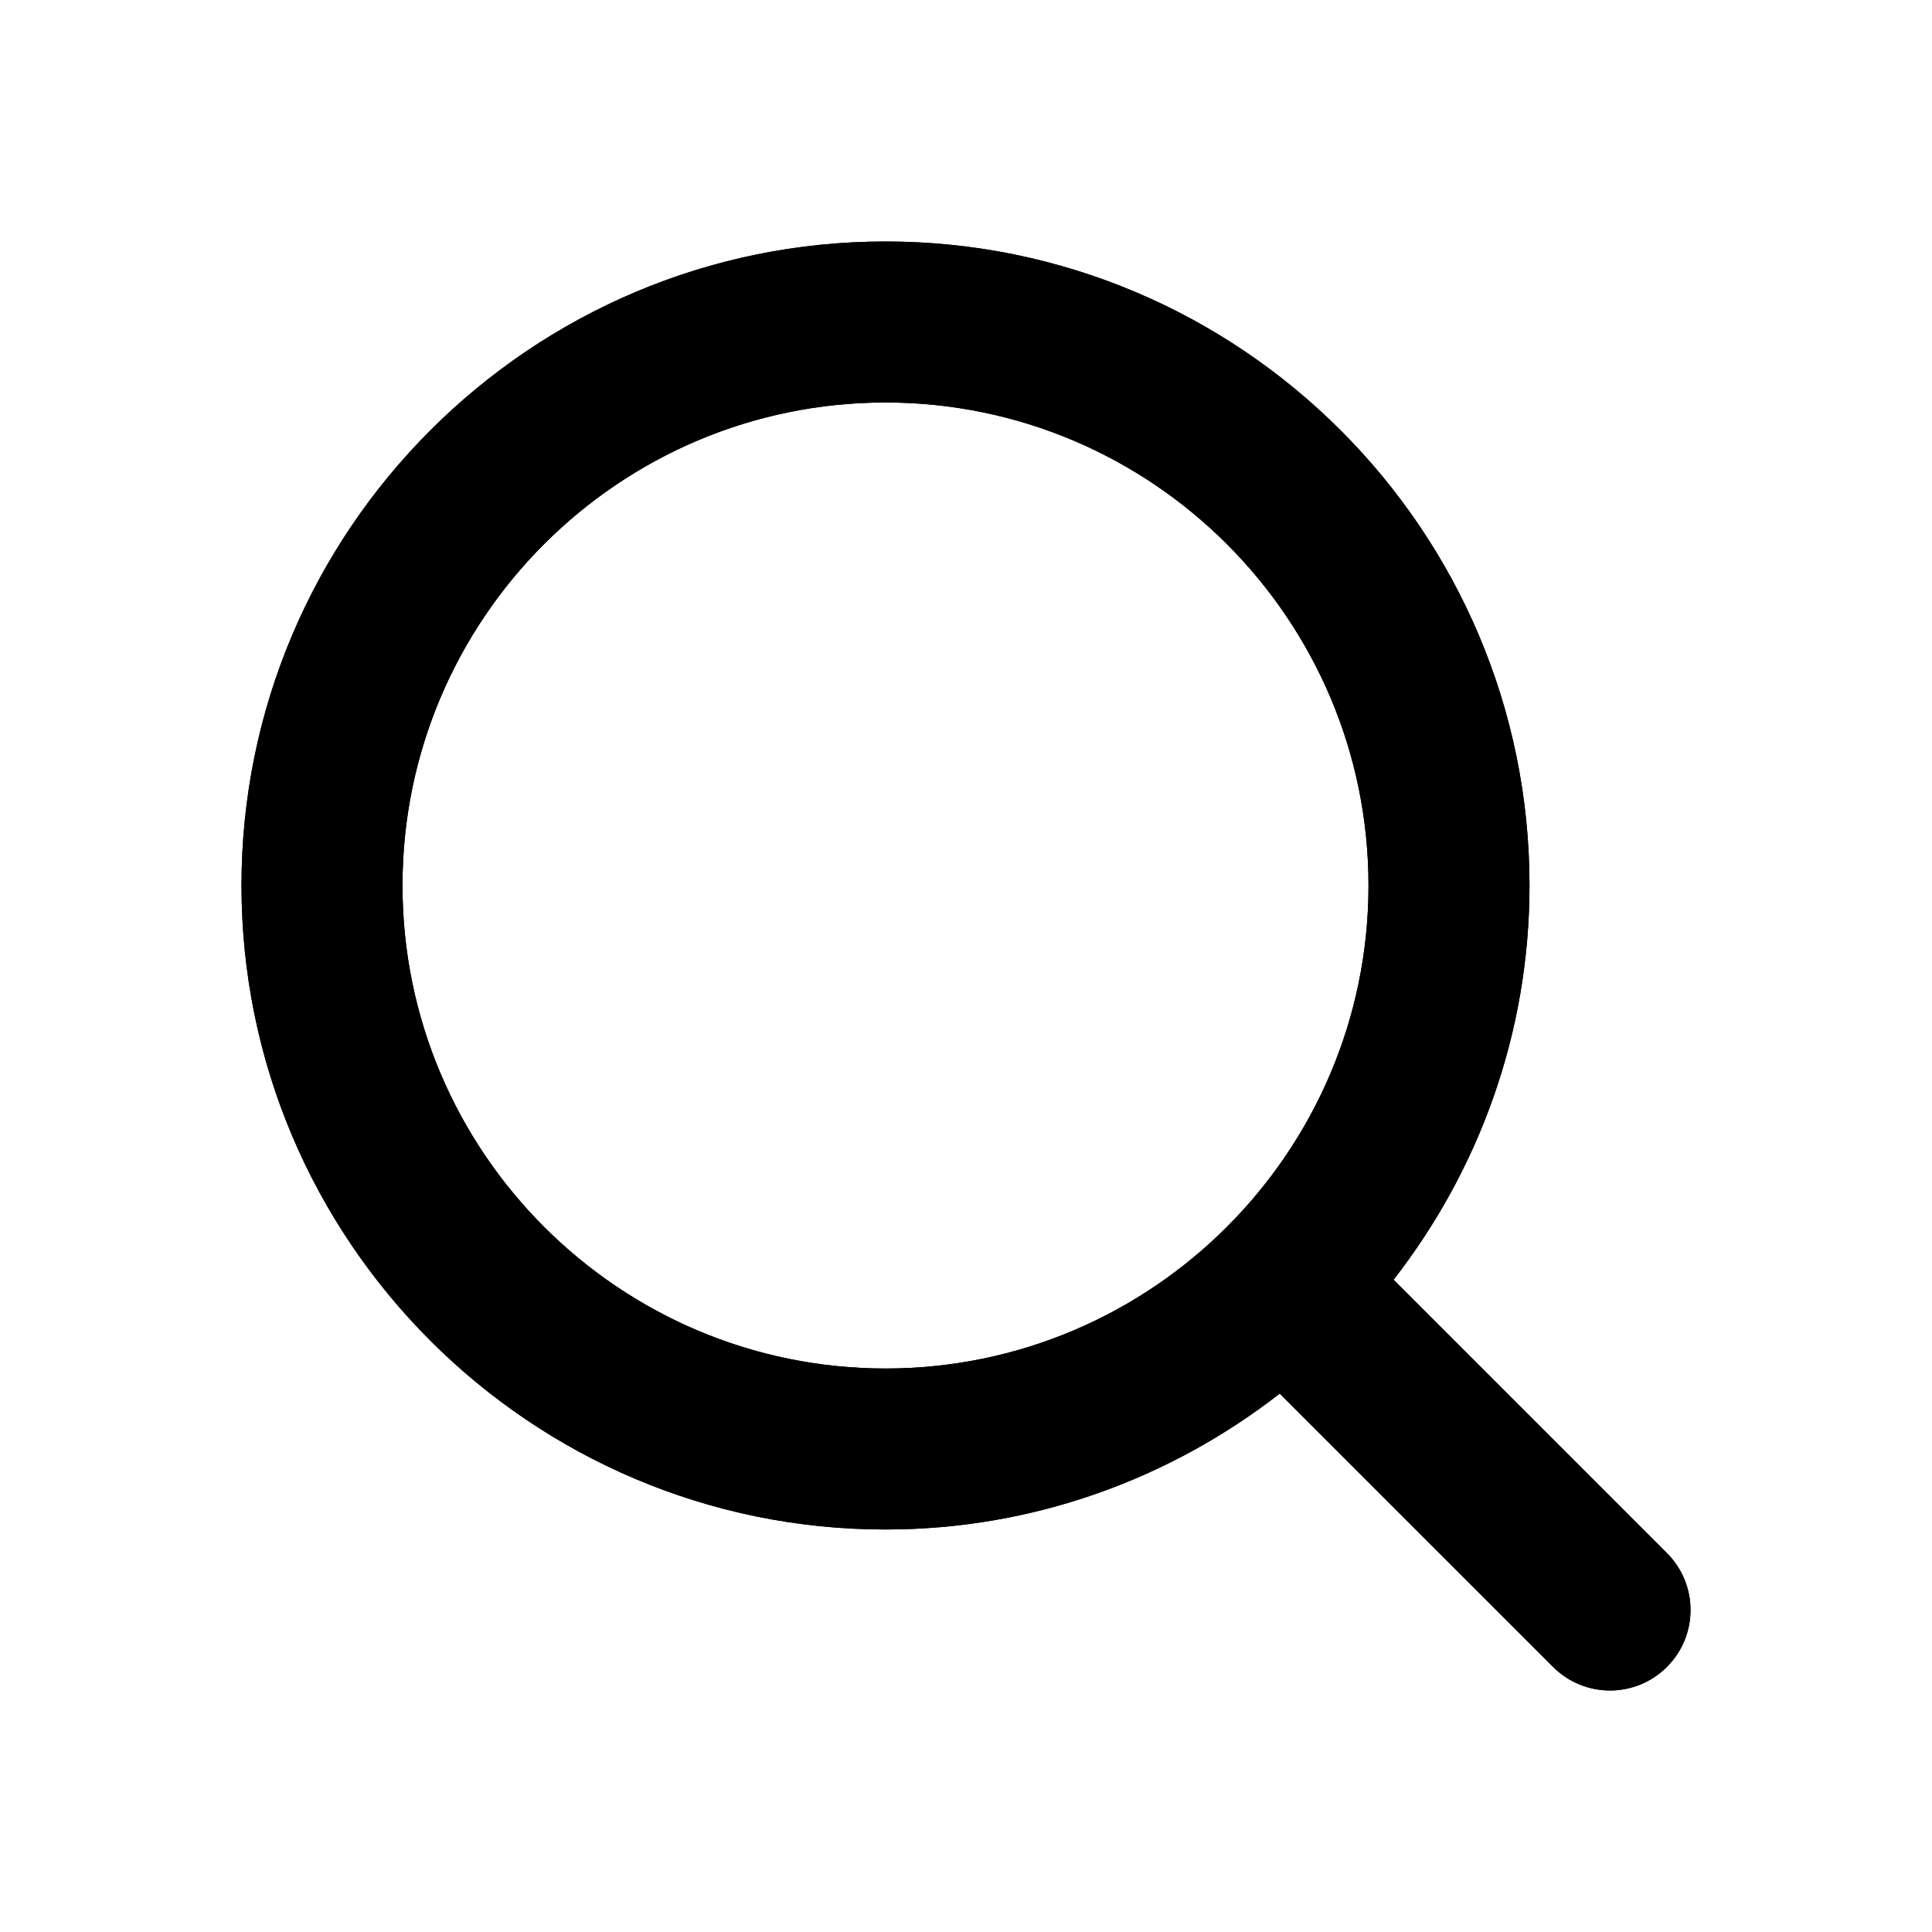
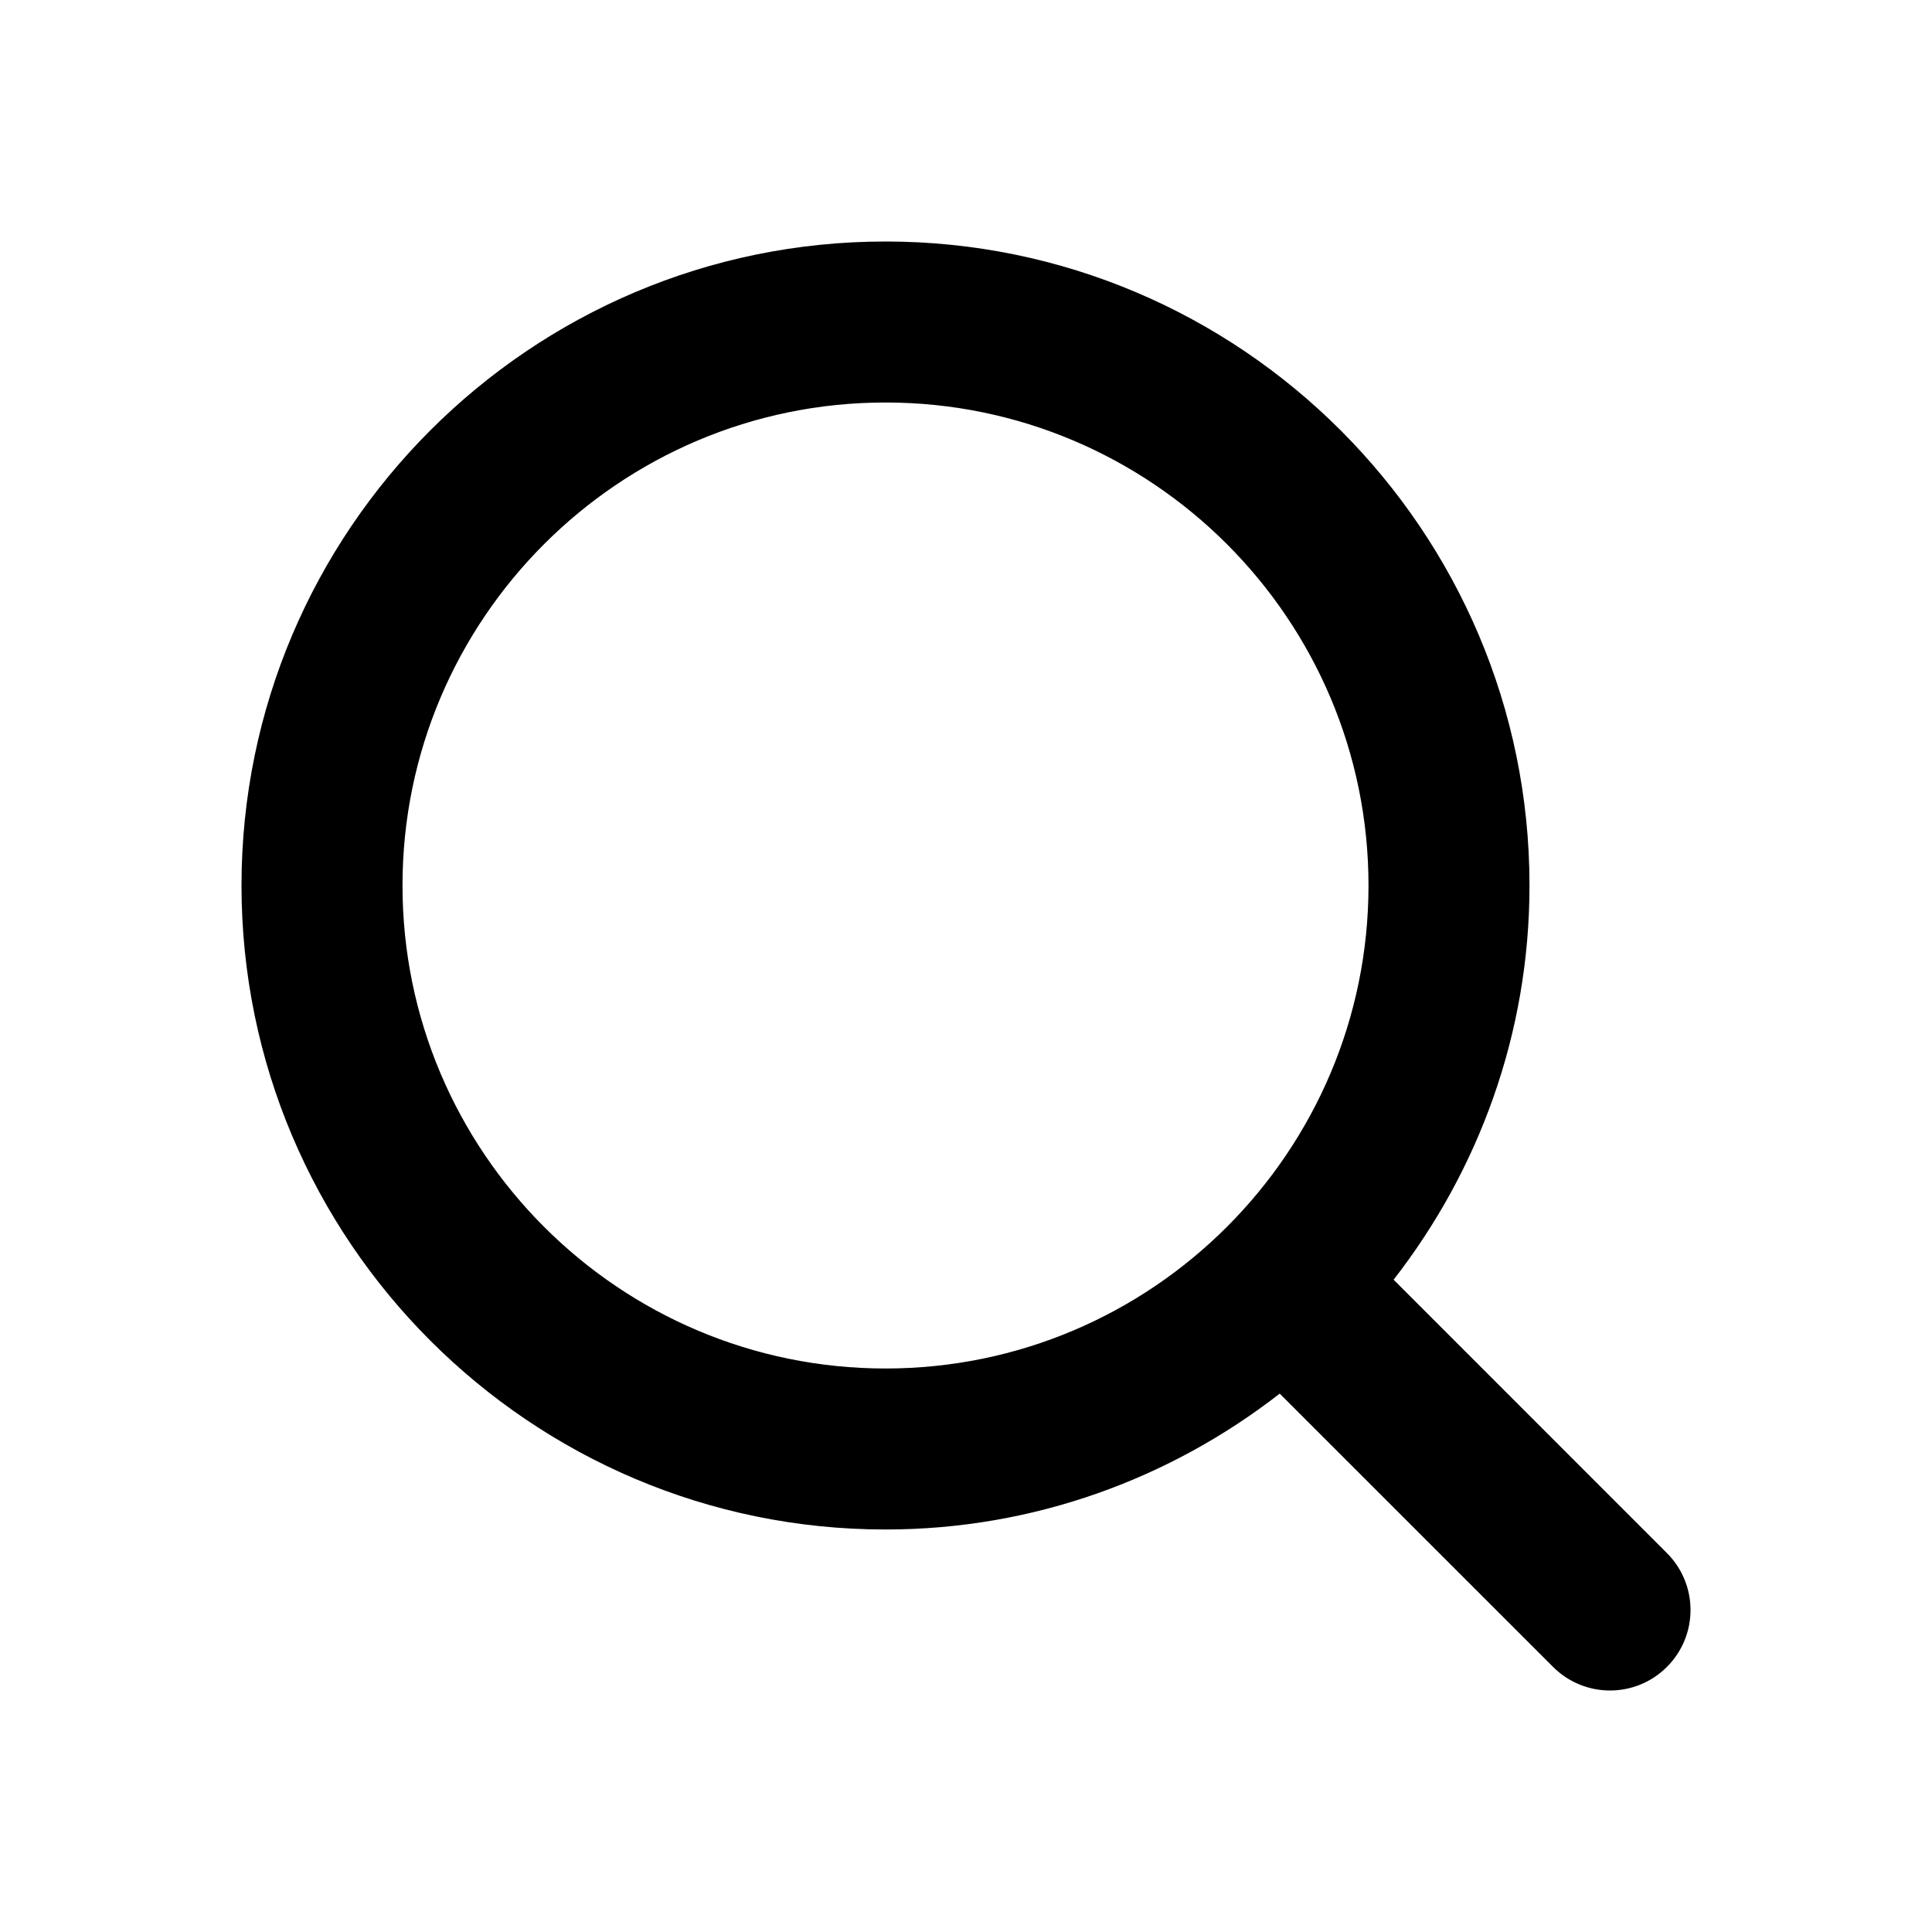
<svg xmlns="http://www.w3.org/2000/svg" width="24" height="24" viewBox="0 0 24 24" fill="none">
  <g id="Icon/Outline/search">
    <path id="Mask" fill-rule="evenodd" clip-rule="evenodd" d="M5 11C5 7.691 7.691 5 11 5C14.309 5 17 7.691 17 11C17 14.309 14.309 17 11 17C7.691 17 5 14.309 5 11ZM20.707 19.293L17.312 15.897C18.365 14.543 19 12.846 19 11C19 6.589 15.411 3 11 3C6.589 3 3 6.589 3 11C3 15.411 6.589 19 11 19C12.846 19 14.543 18.365 15.897 17.312L19.293 20.707C19.488 20.902 19.744 21 20 21C20.256 21 20.512 20.902 20.707 20.707C21.098 20.316 21.098 19.684 20.707 19.293Z" fill="currentColor" />
    <mask id="mask0" mask-type="alpha" maskUnits="userSpaceOnUse" x="3" y="3" width="19" height="18">
      <path id="Mask_2" fill-rule="evenodd" clip-rule="evenodd" d="M5 11C5 7.691 7.691 5 11 5C14.309 5 17 7.691 17 11C17 14.309 14.309 17 11 17C7.691 17 5 14.309 5 11ZM20.707 19.293L17.312 15.897C18.365 14.543 19 12.846 19 11C19 6.589 15.411 3 11 3C6.589 3 3 6.589 3 11C3 15.411 6.589 19 11 19C12.846 19 14.543 18.365 15.897 17.312L19.293 20.707C19.488 20.902 19.744 21 20 21C20.256 21 20.512 20.902 20.707 20.707C21.098 20.316 21.098 19.684 20.707 19.293Z" fill="currentColor" />
    </mask>
-     <g mask="url(#mask0)">
-       <g id="ð¨ Color">
-         <rect id="Base" width="24" height="24" fill="currentColor" />
-       </g>
-     </g>
  </g>
</svg>
